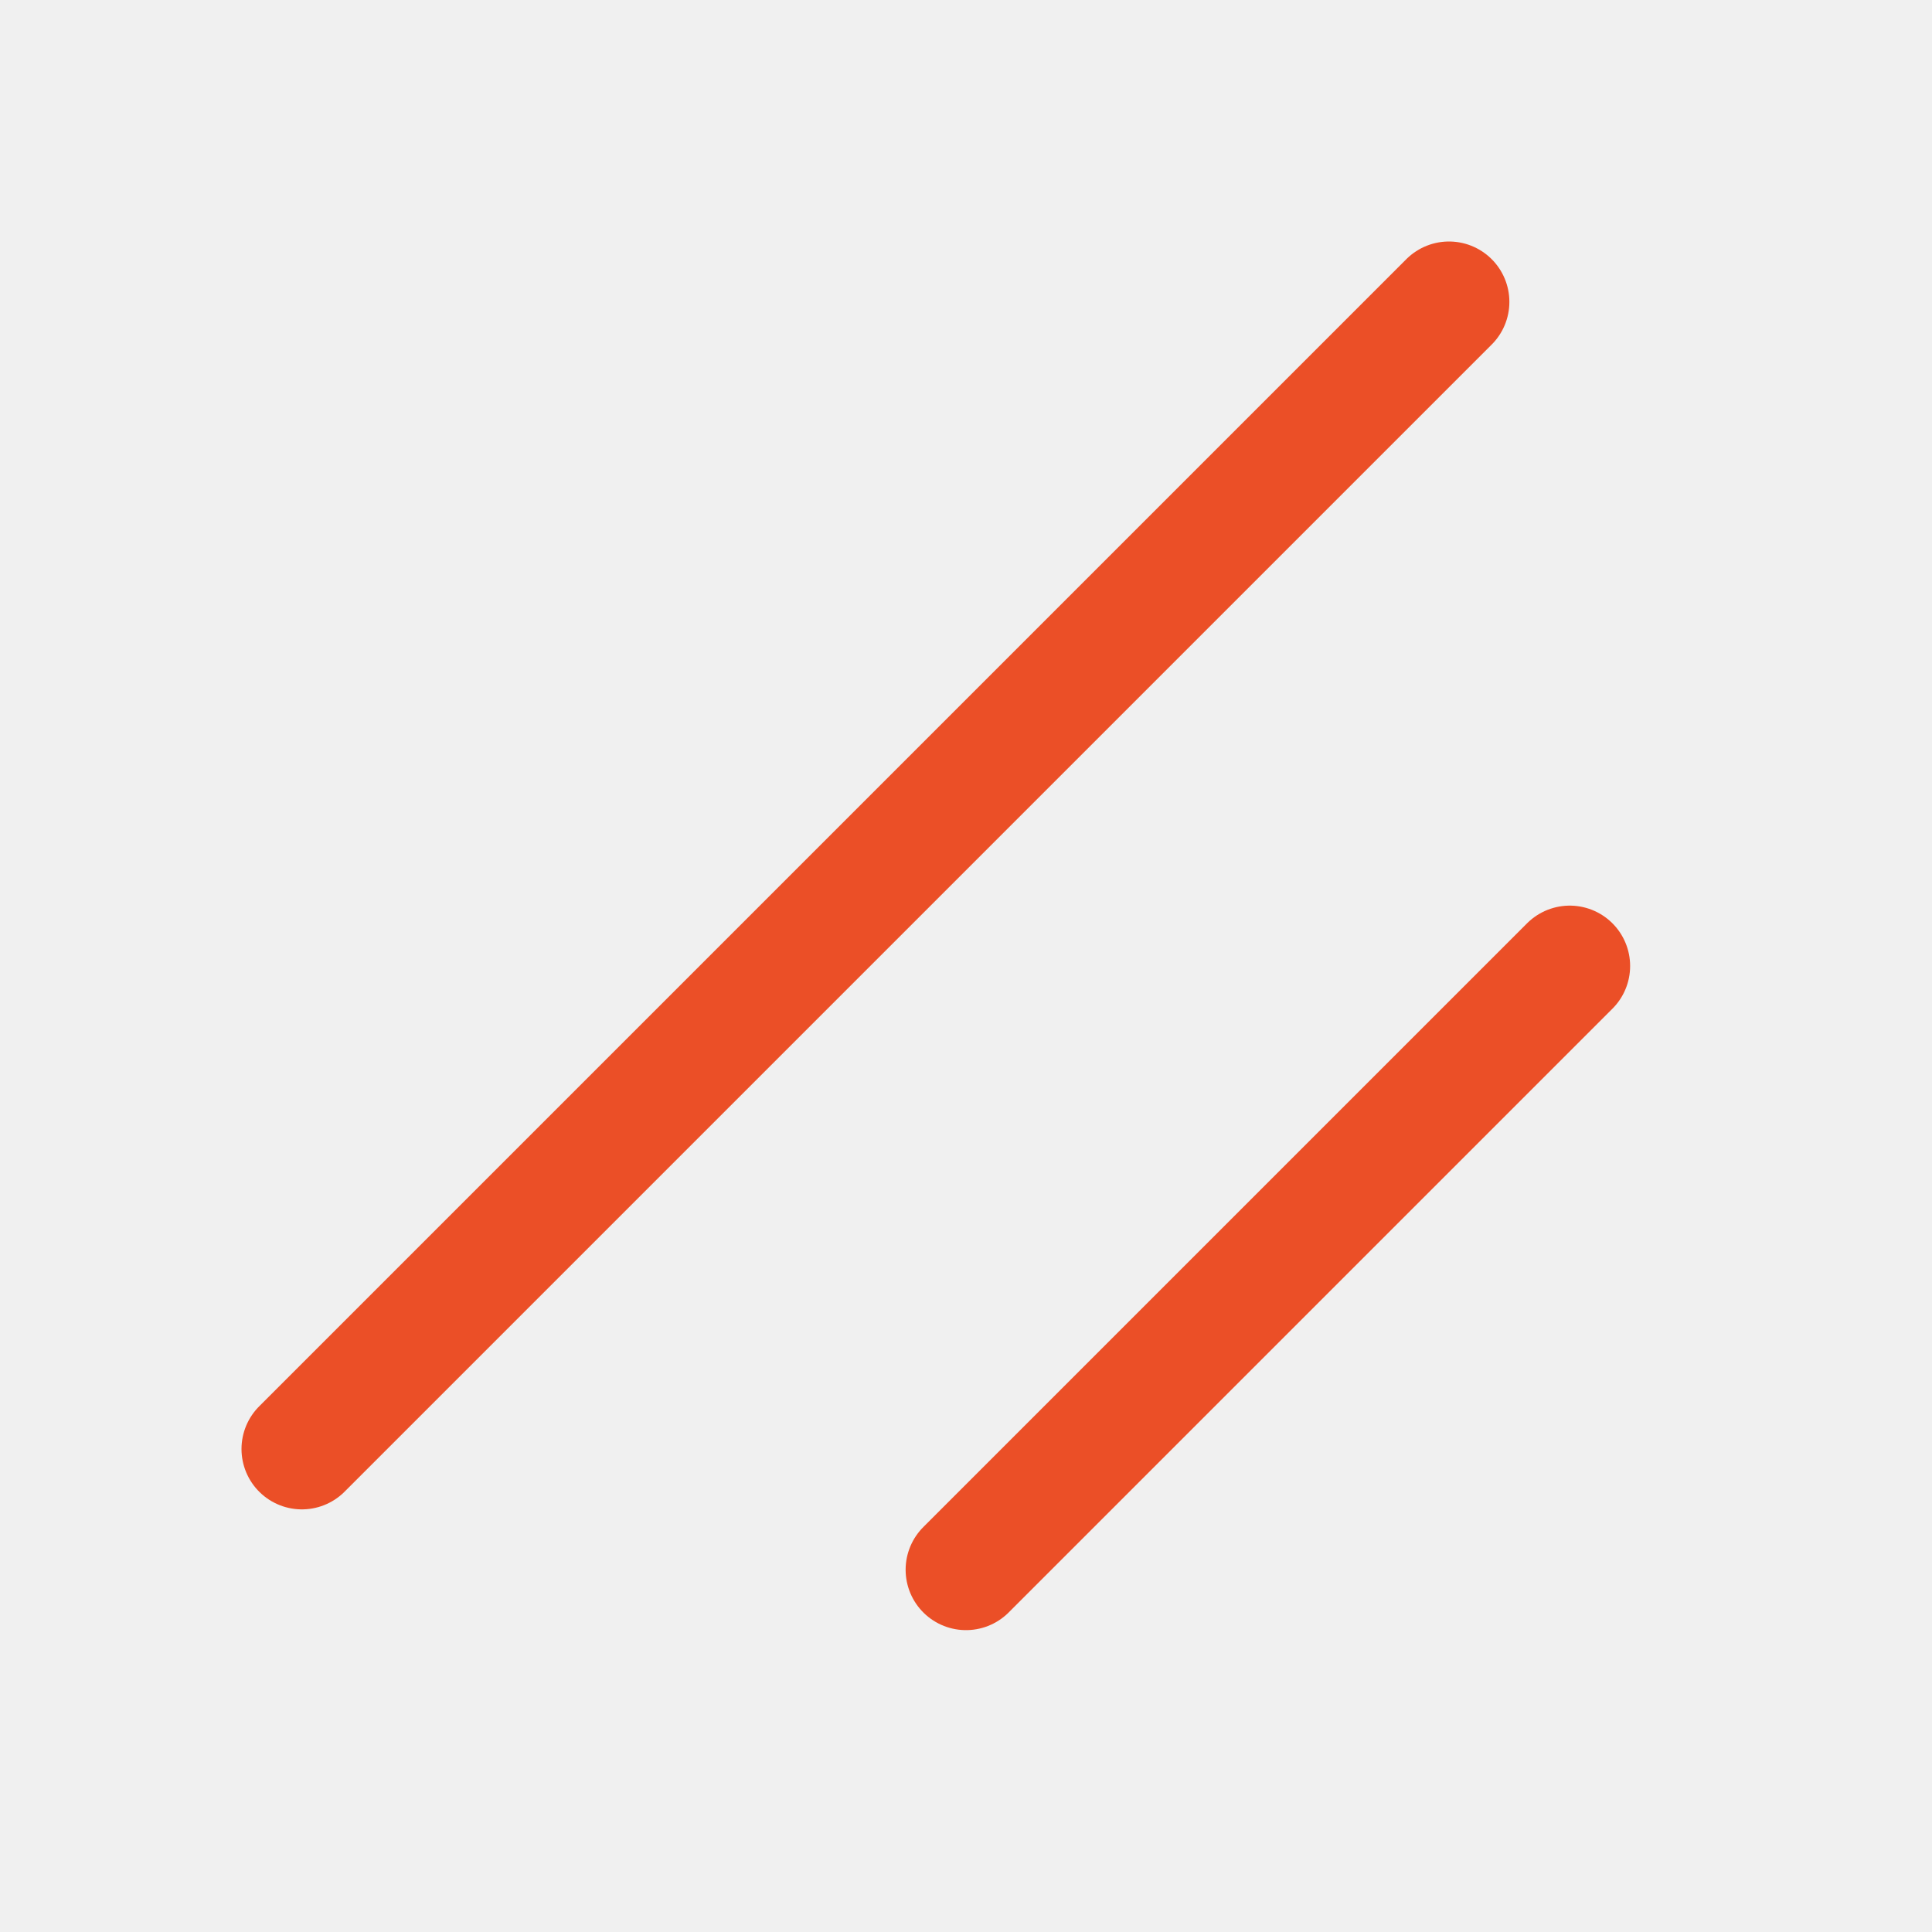
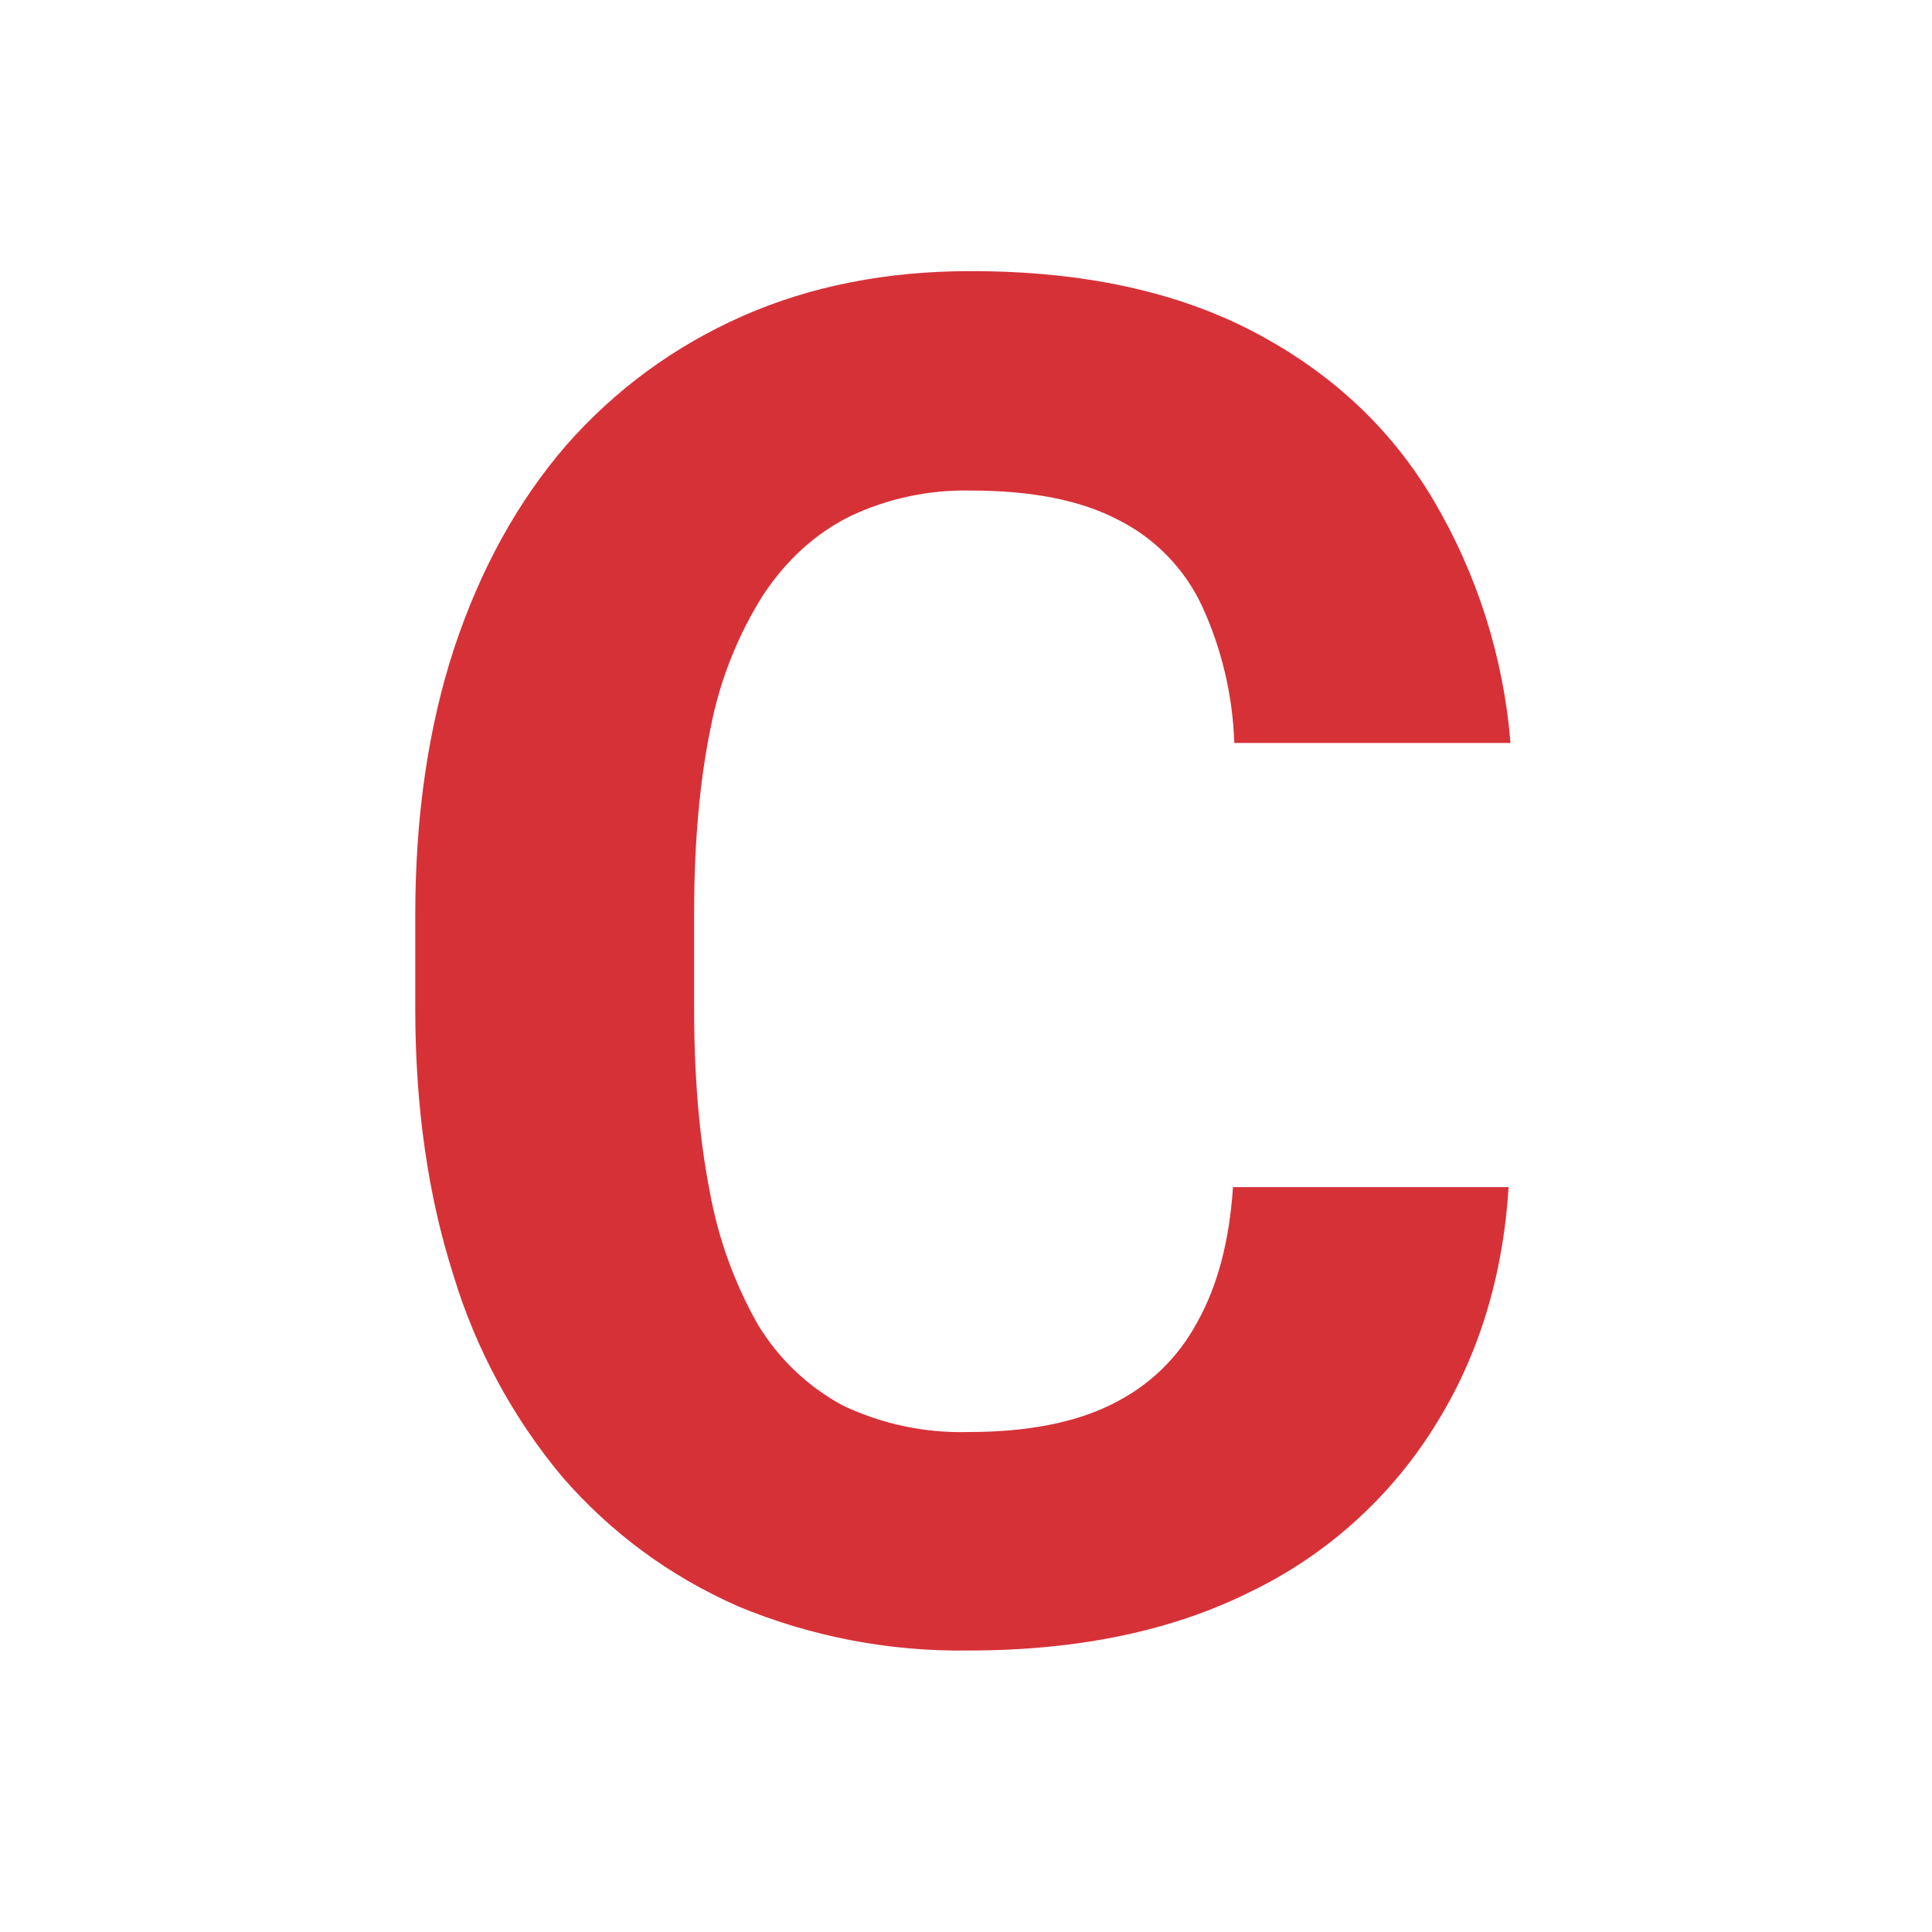
- <svg xmlns="http://www.w3.org/2000/svg" version="1.1" width="256" height="256">
-   <svg viewBox="0 0 256 256" width="256" height="256">
-     <rect width="256" height="256" fill="none" />
-     <line x1="208" y1="128" x2="128" y2="208" fill="none" stroke="#EB4F27" stroke-linecap="round" stroke-linejoin="round" stroke-width="16" />
-     <line x1="192" y1="40" x2="40" y2="192" fill="none" stroke="#EB4F27" stroke-linecap="round" stroke-linejoin="round" stroke-width="16" />
-   </svg>
-   <style>@media (prefers-color-scheme: light) { :root { filter: none; } }
- @media (prefers-color-scheme: dark) { :root { filter: none; } }
- </style>
+ <svg xmlns="http://www.w3.org/2000/svg" width="1024" height="1024">
+   <style>
+         @media (prefers-color-scheme: dark) {
+             .bg { fill: #111 }
+         }
+     </style>
+   <path class="bg" fill="#fff" d="M0 0h1024v1024H0z" />
+   <path fill="#D73138" d="M653.6 629.2h146c-3 47.8-16.1 90.3-39.6 127.4a235.8 235.8 0 0 1-97.1 87c-41.4 20.7-91.2 31.2-149.5 31.2A306 306 0 0 1 391 851.3c-36.1-16-67-38.7-92.8-68.3a304.5 304.5 0 0 1-58-107.5c-13.4-42-20.1-89-20.1-141V485c0-52 6.8-99.1 20.5-141.1 14-42.3 33.9-78.3 59.6-108 26-29.5 57.1-52.3 93.2-68.3 36.2-16 76.5-23.9 121.1-23.9 59.3 0 109.2 10.8 150 32.2 41 21.5 72.7 51.1 95.1 88.9a300.8 300.8 0 0 1 41 129H654.2A188.5 188.5 0 0 0 637 321a97 97 0 0 0-44.4-45.5C573 265.2 547 260 514.4 260a142 142 0 0 0-64 13.7c-18.2 9.1-33.5 23-45.8 41.5a204.8 204.8 0 0 0-27.9 70.3c-5.8 28-8.8 60.9-8.8 98.6v50.3c0 36.8 2.8 69.2 8.3 97.2a223 223 0 0 0 25.4 70.3 118.2 118.2 0 0 0 45 43 146 146 0 0 0 66.8 14.1c30.6 0 55.9-4.8 75.7-14.6 19.9-9.8 35-24.3 45.4-43.5 10.8-19.2 17.1-43 19-71.7Z" />
</svg>
